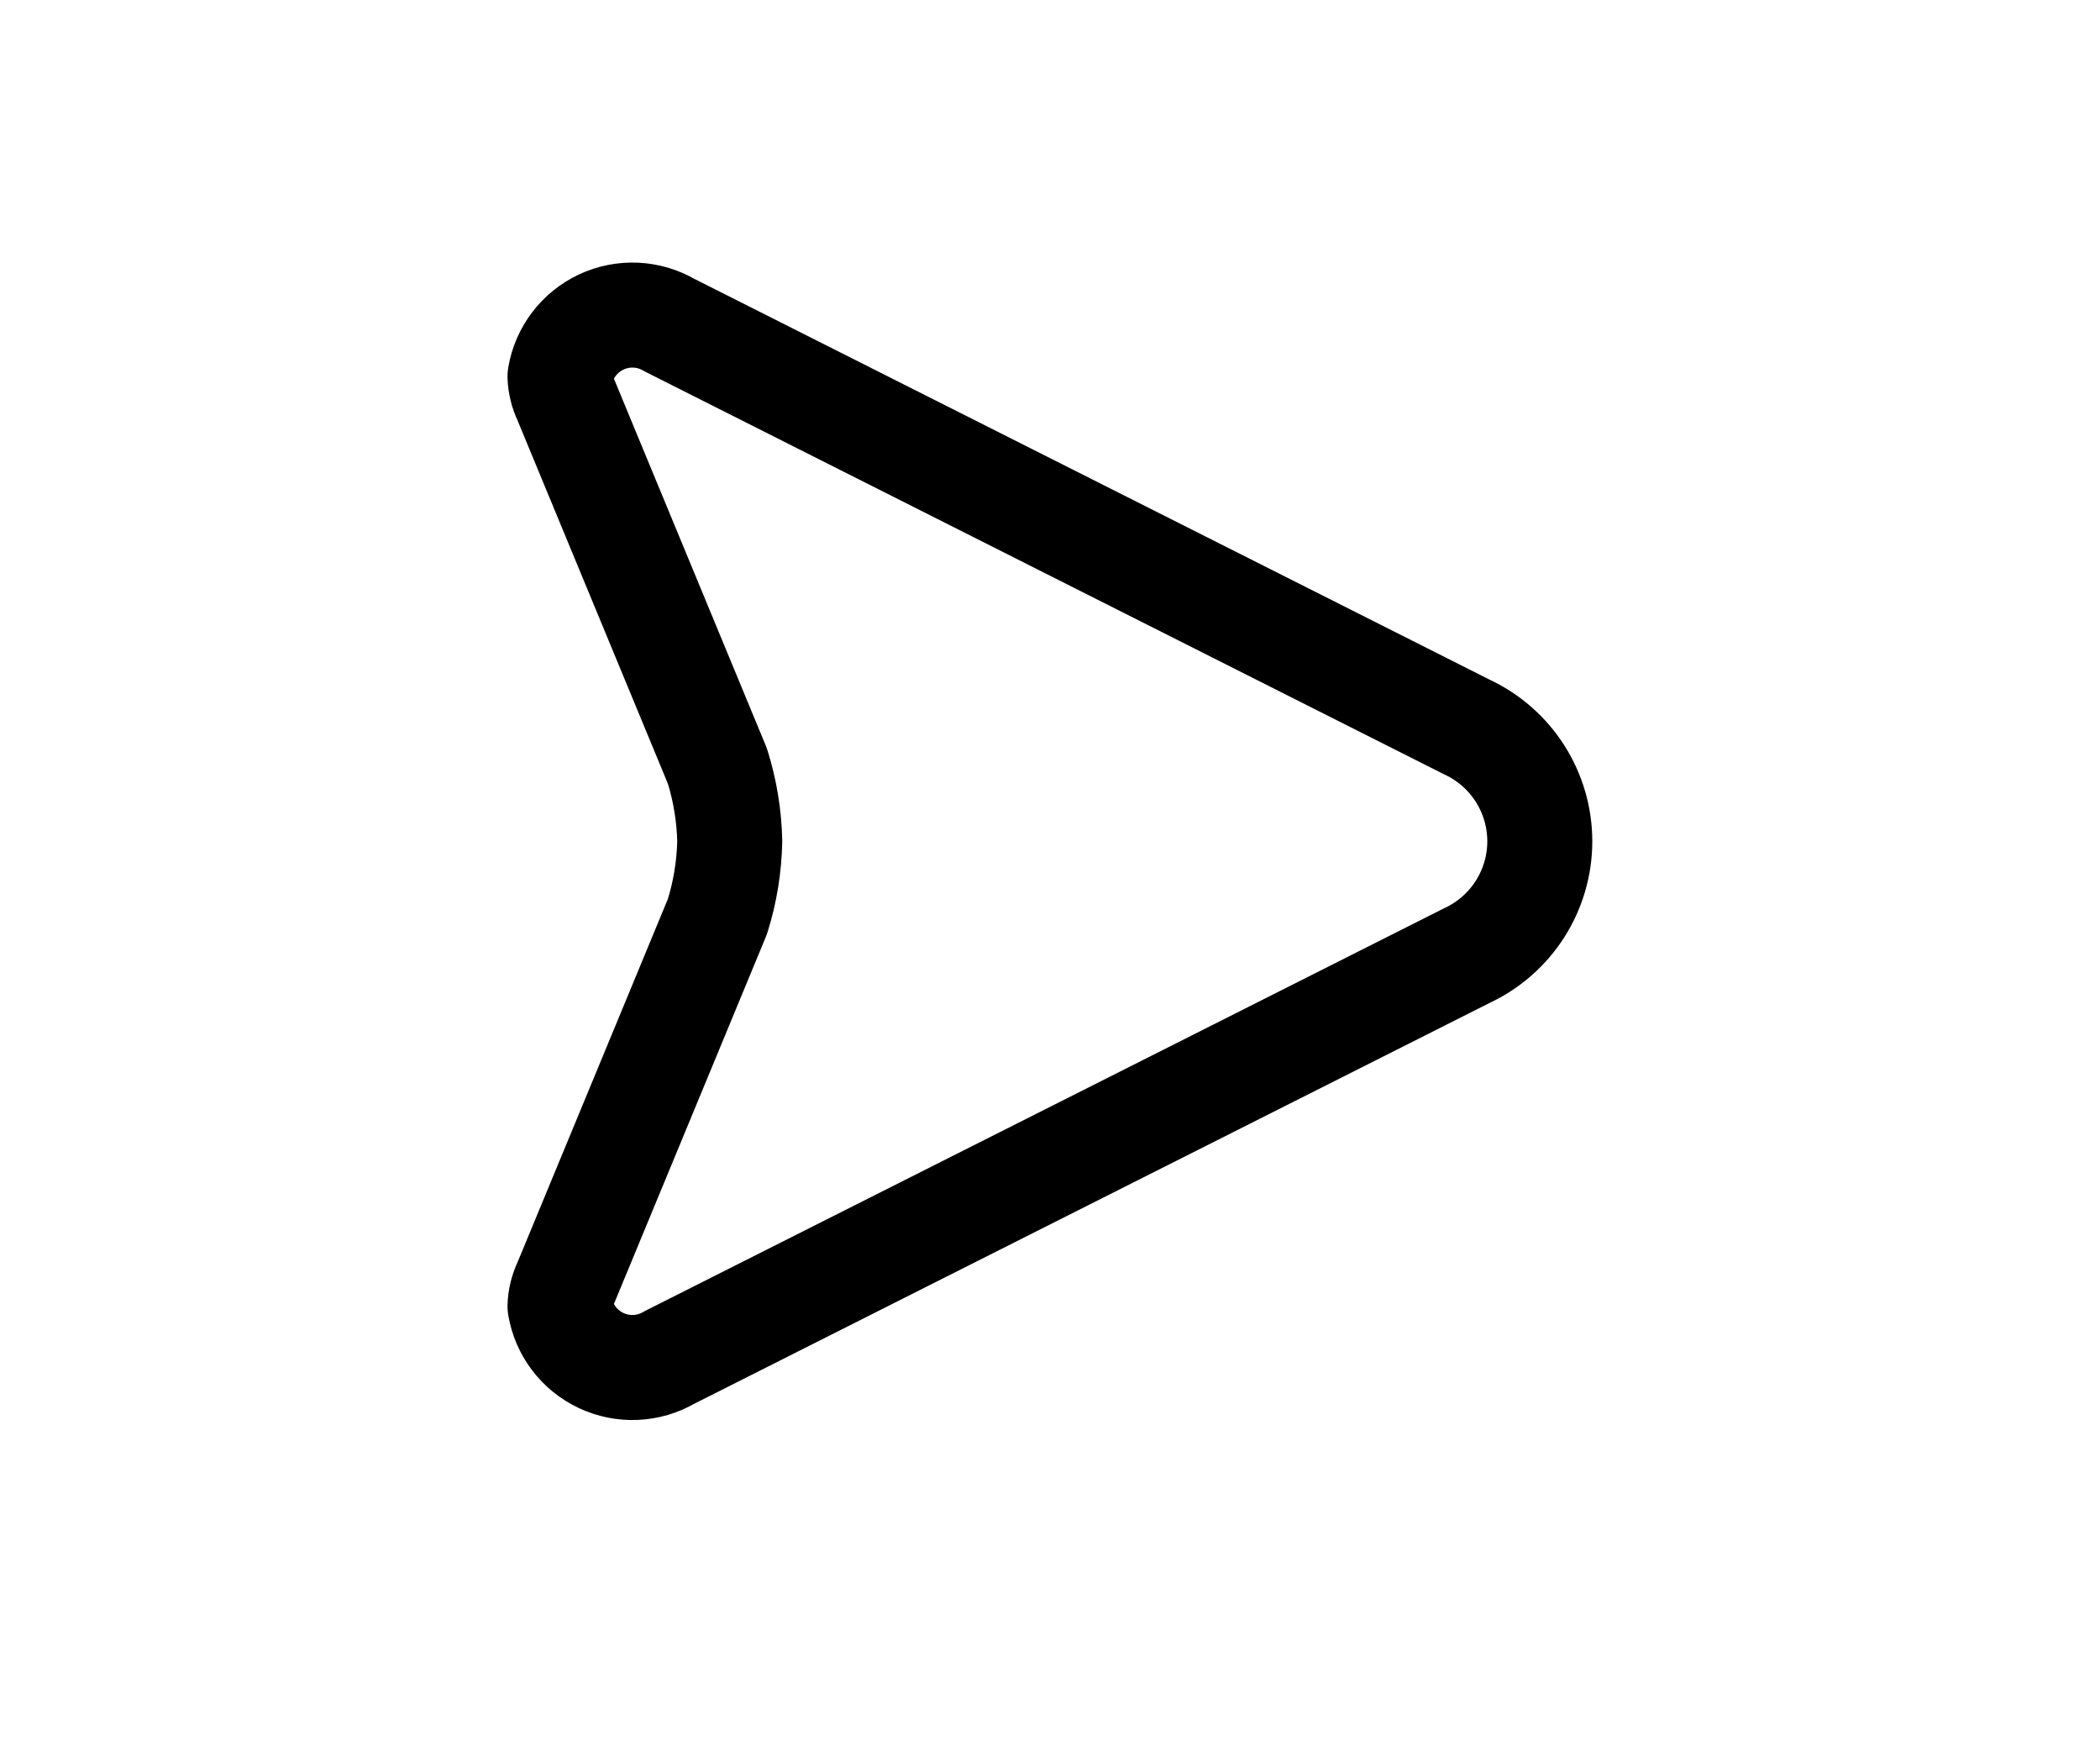
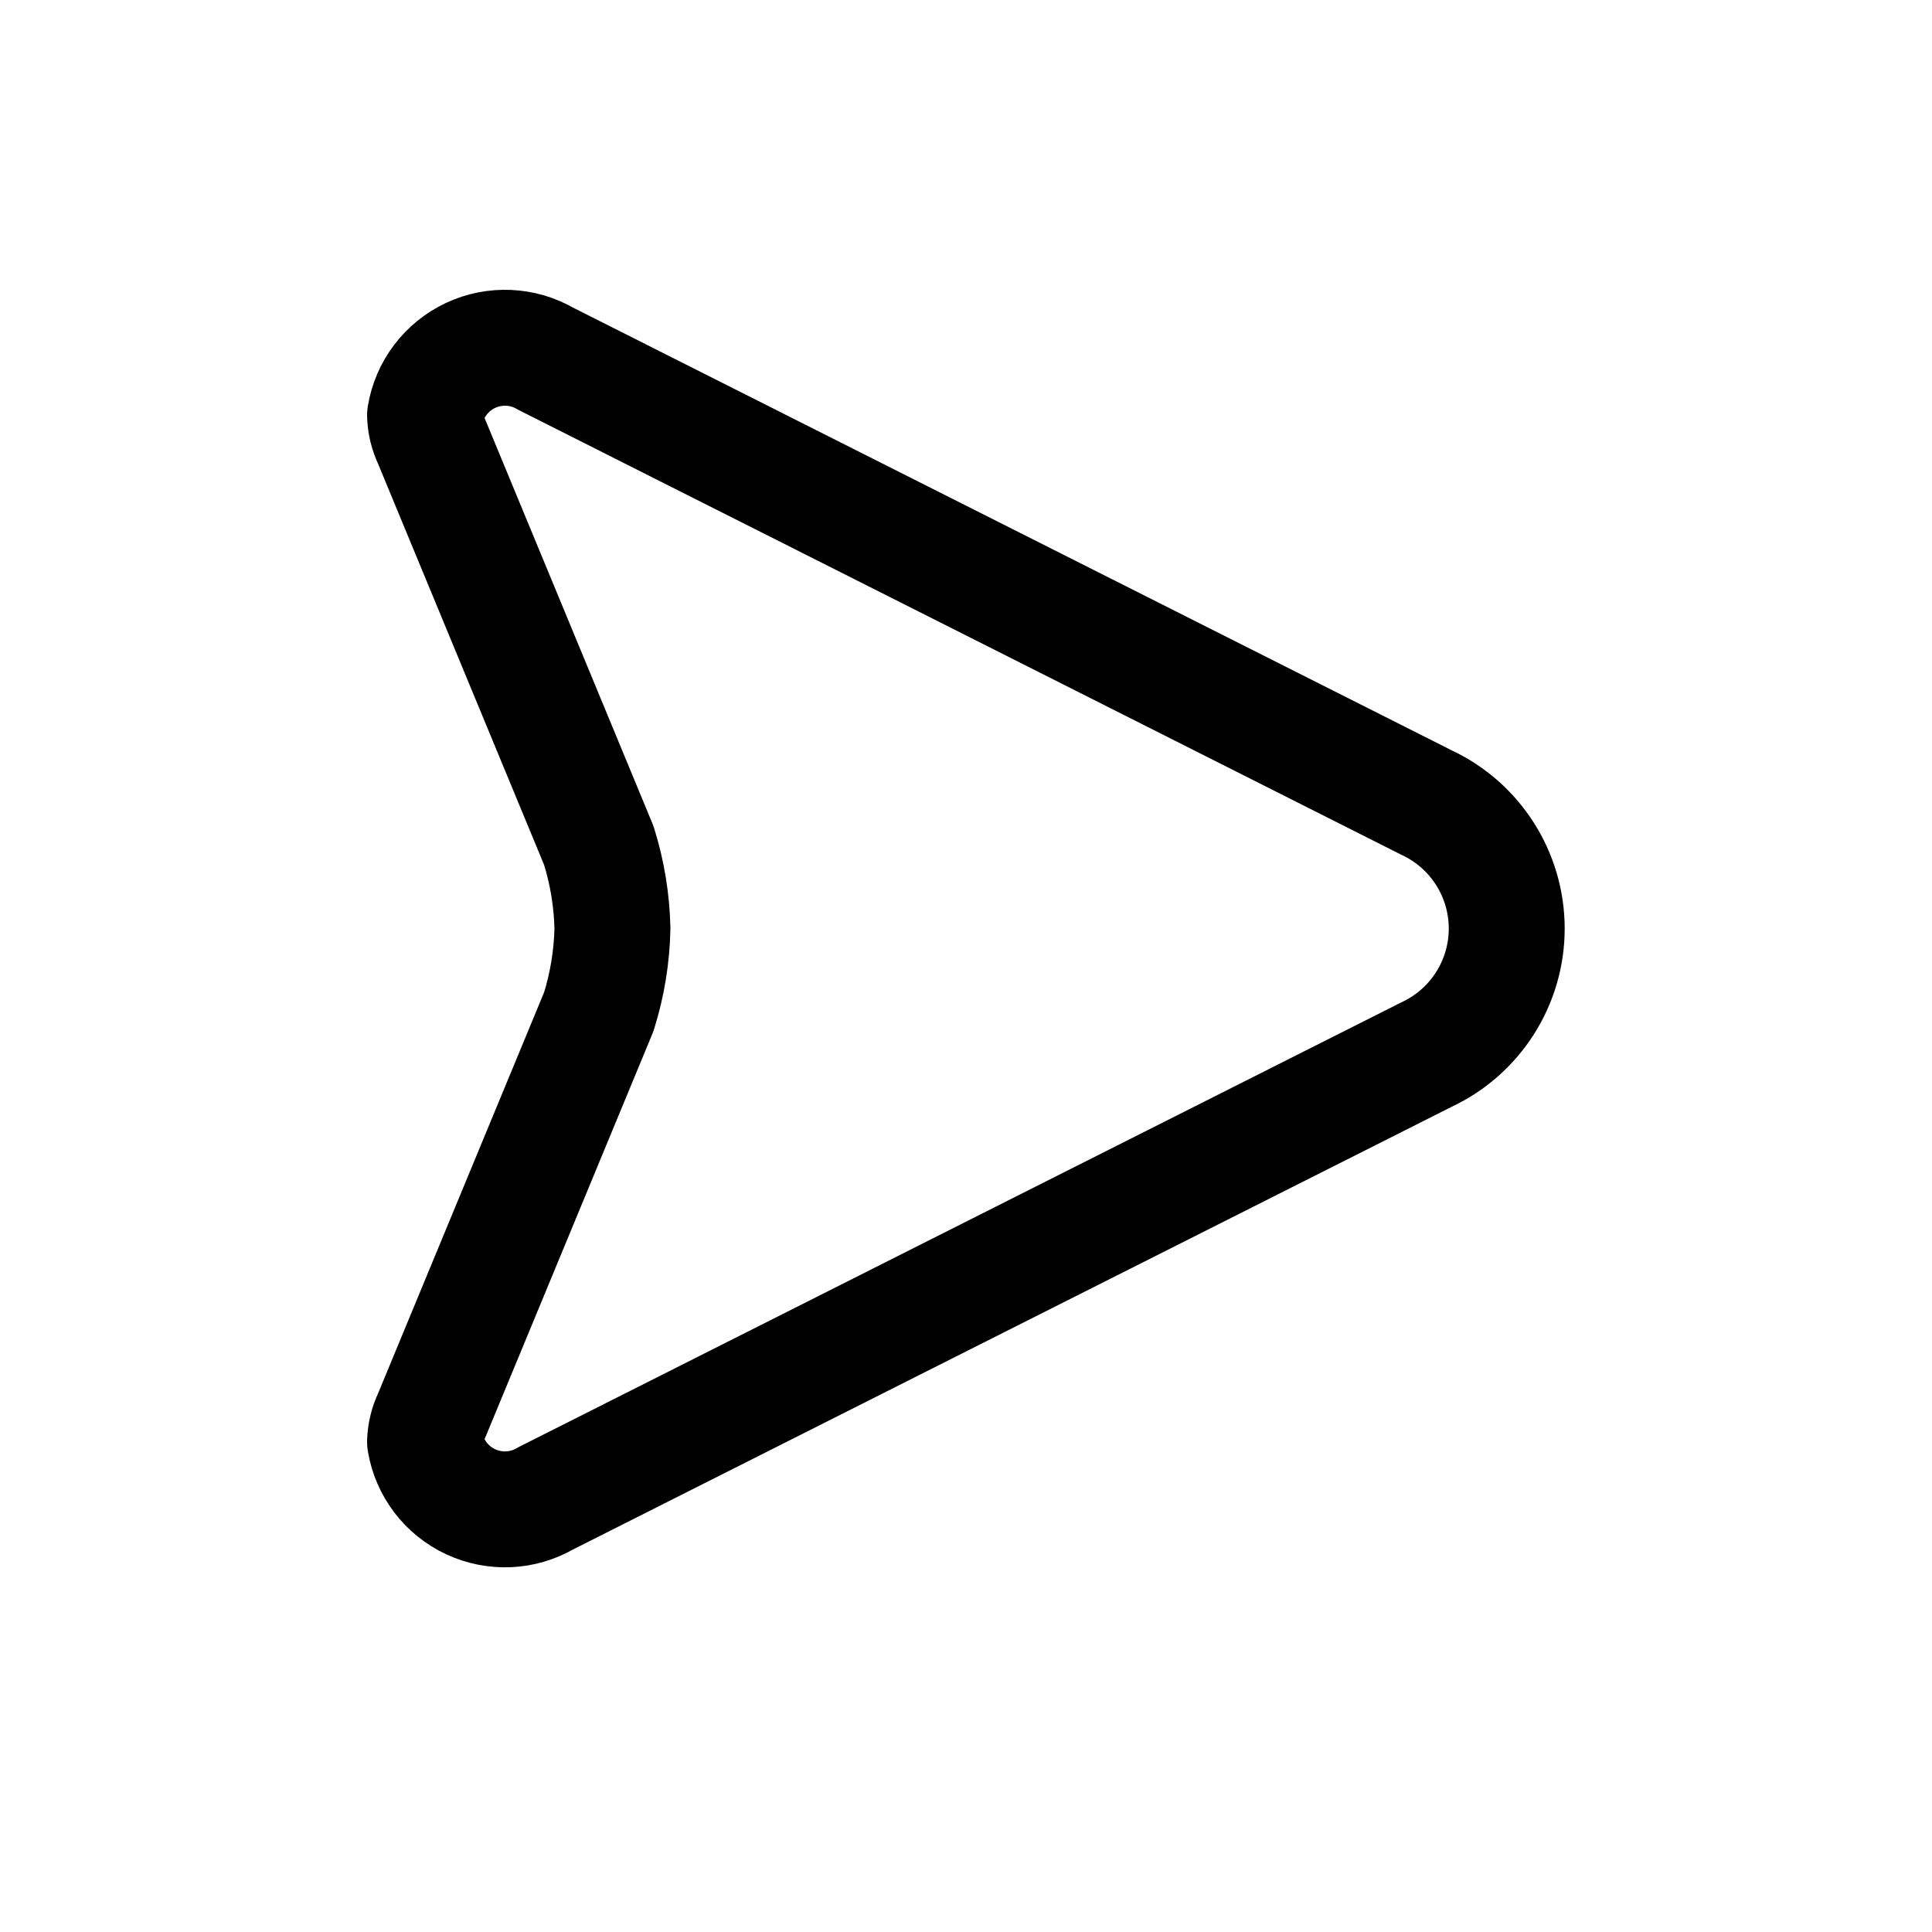
- <svg xmlns="http://www.w3.org/2000/svg" width="30px" height="25px" viewBox="0 -0.5 25 25" fill="none">
+ <svg xmlns="http://www.w3.org/2000/svg" width="32px" height="32px" viewBox="0 -0.5 25 25" fill="none">
  <path fill-rule="evenodd" clip-rule="evenodd" d="M18.455 9.883L7.063 4.143C6.765 3.969 6.401 3.953 6.089 4.099C5.777 4.246 5.556 4.536 5.5 4.876C5.504 4.989 5.531 5.1 5.58 5.202L7.749 10.442C7.858 10.79 7.917 11.152 7.925 11.516C7.917 11.881 7.858 12.242 7.749 12.59L5.58 17.83C5.531 17.932 5.504 18.043 5.5 18.156C5.557 18.496 5.777 18.786 6.089 18.932C6.401 19.078 6.765 19.062 7.062 18.888L18.455 13.148C19.09 12.853 19.497 12.216 19.497 11.516C19.497 10.815 19.09 10.178 18.455 9.883V9.883Z" stroke="#000000" stroke-width="1.5" stroke-linecap="round" stroke-linejoin="round" />
</svg>
